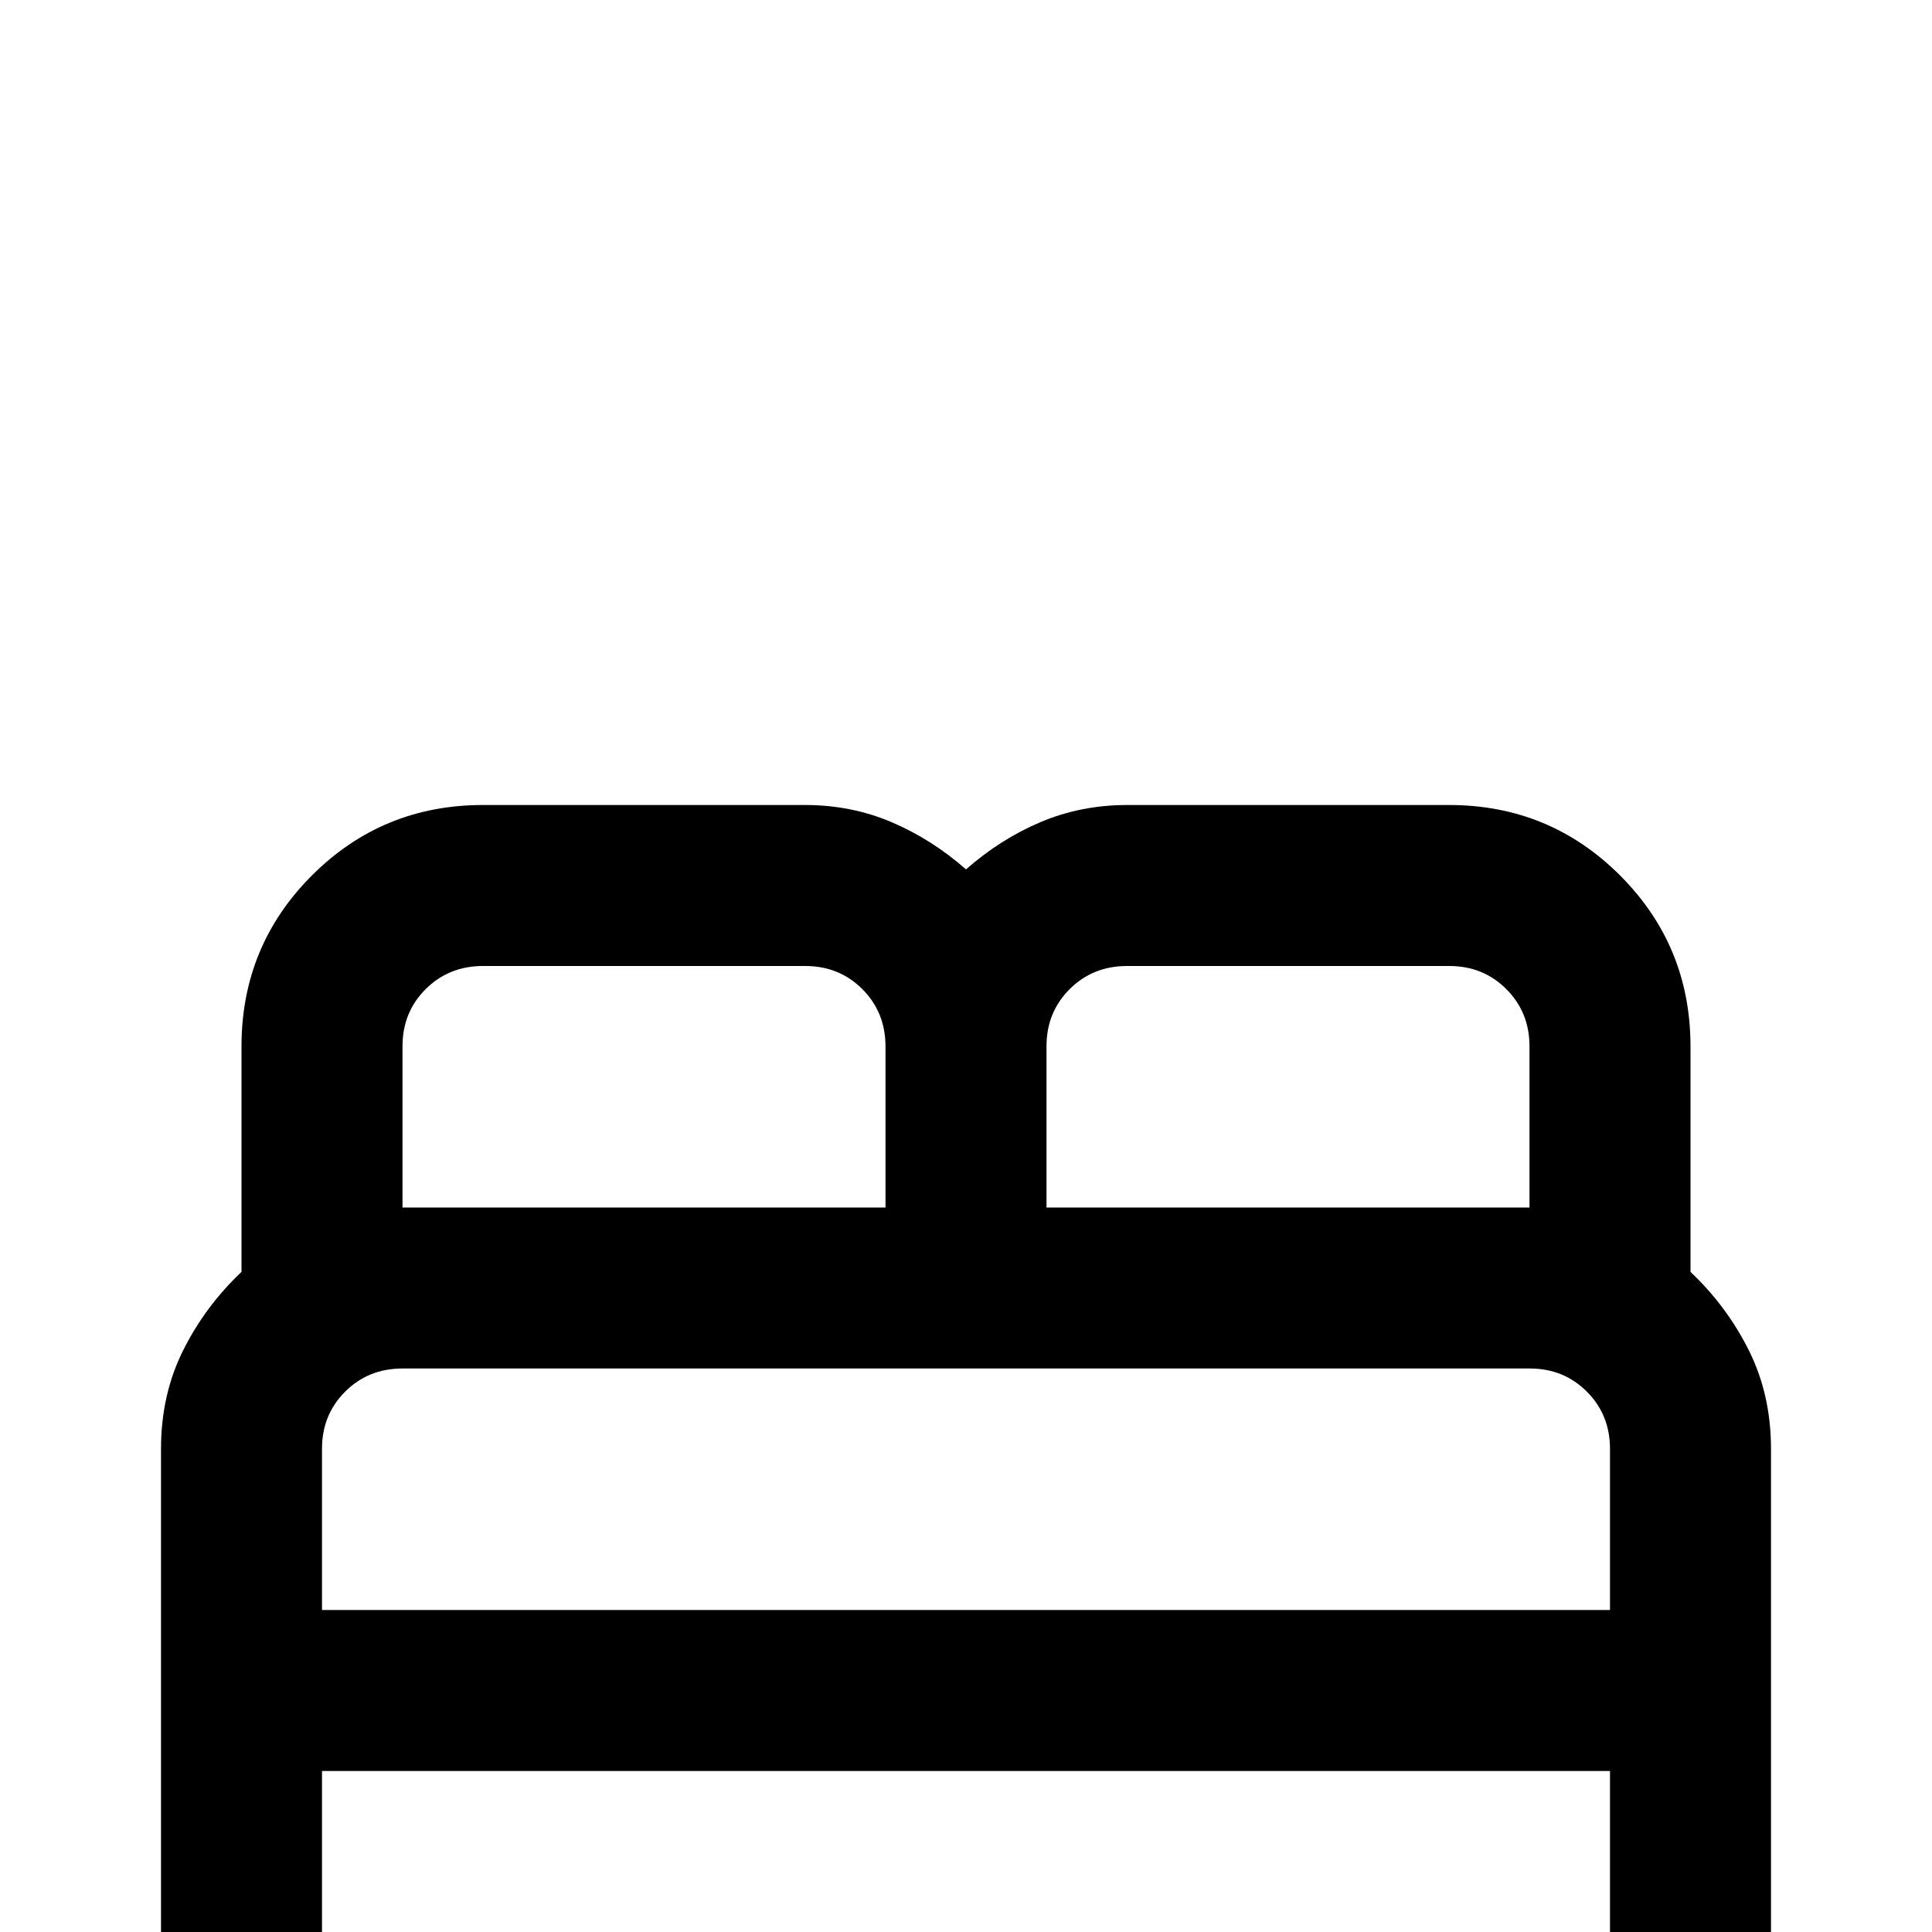
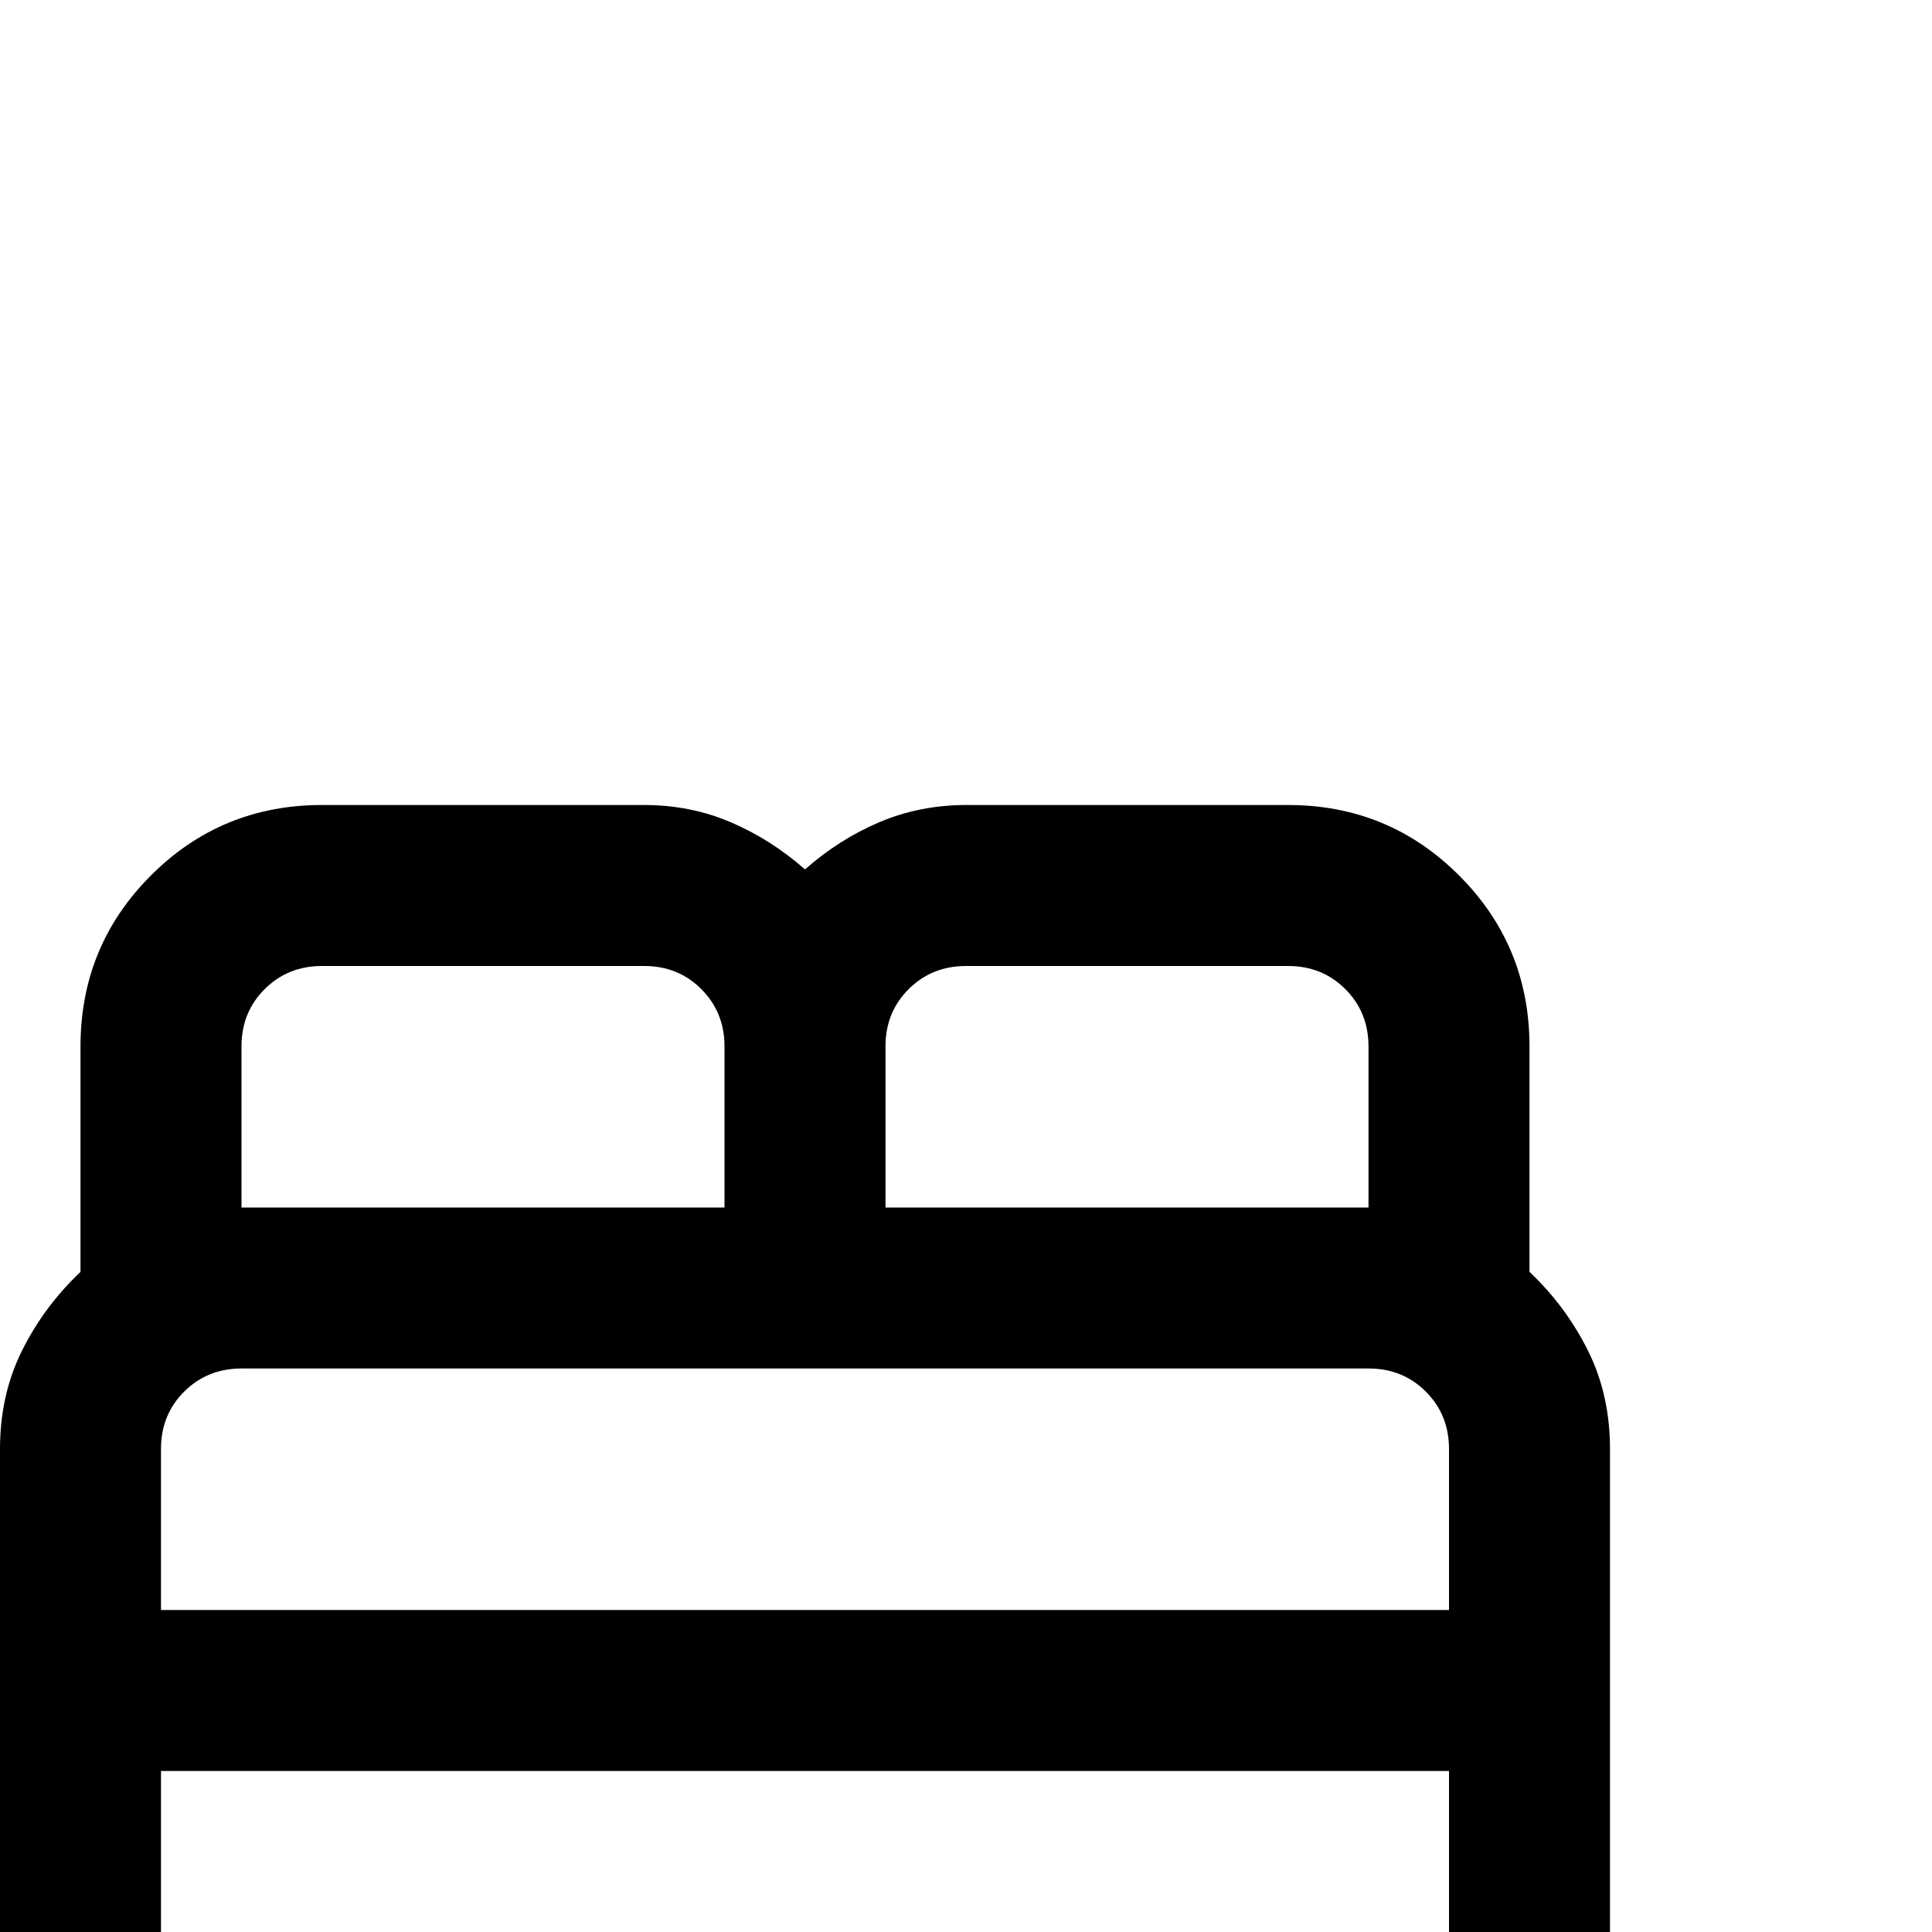
- <svg width="32" height="32" viewBox="0 -5 24 24">
+ <svg width="32" height="32" viewBox="2 -5 24 24">
  <path fill="currentColor" d="M2 19v-6q0-.675.275-1.225T3 10.8V8q0-1.25.875-2.125T6 5h4q.575 0 1.075.213T12 5.8q.425-.375.925-.587T14 5h4q1.25 0 2.125.875T21 8v2.8q.45.425.725.975T22 13v6h-2v-2H4v2H2Zm11-9h6V8q0-.425-.288-.713T18 7h-4q-.425 0-.713.288T13 8v2Zm-8 0h6V8q0-.425-.288-.713T10 7H6q-.425 0-.713.288T5 8v2Zm-1 5h16v-2q0-.425-.288-.713T19 12H5q-.425 0-.713.288T4 13v2Zm16 0H4h16Z" />
</svg>
